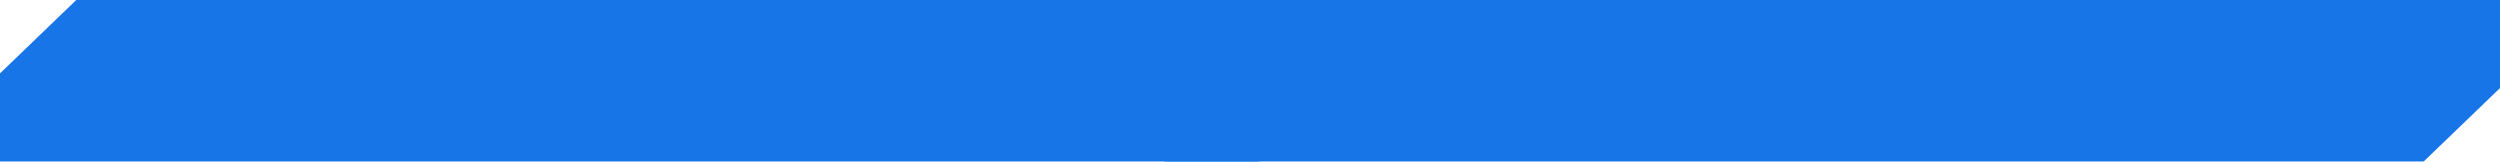
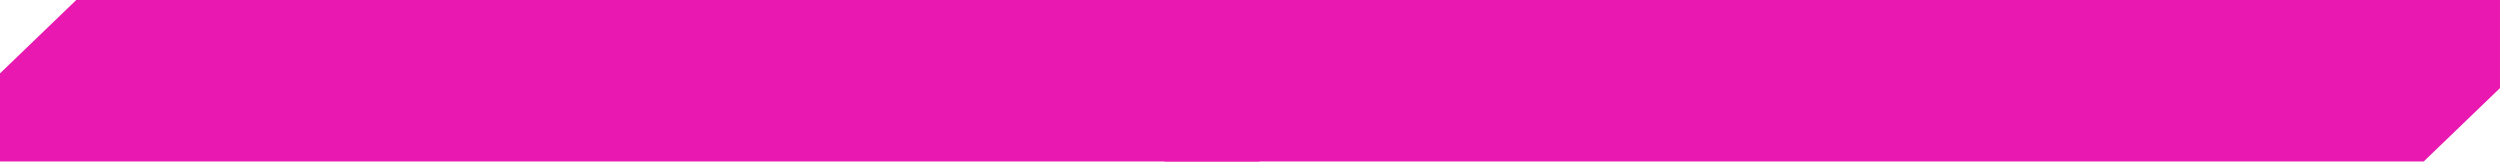
<svg xmlns="http://www.w3.org/2000/svg" width="511" height="33" viewBox="0 0 511 33" fill="none">
-   <path fill-rule="evenodd" clip-rule="evenodd" d="M15.589 0H273V15V18L257.411 33L1.00732e-05 33L7.62583e-06 18L0 15L15.589 0Z" fill="#1875E8" />
-   <path fill-rule="evenodd" clip-rule="evenodd" d="M253.589 0H511V15V18L495.411 33L238 33L238 18L238 15L253.589 0Z" fill="#1875E8" />
+   <path fill-rule="evenodd" clip-rule="evenodd" d="M15.589 0H273V15V18L257.411 33L1.00732e-05 33L7.62583e-06 18L0 15L15.589 0Z" fill="#e818b1" />
+   <path fill-rule="evenodd" clip-rule="evenodd" d="M253.589 0H511V15V18L495.411 33L238 33L238 18L238 15L253.589 0Z" fill="#e818b1" />
</svg>
